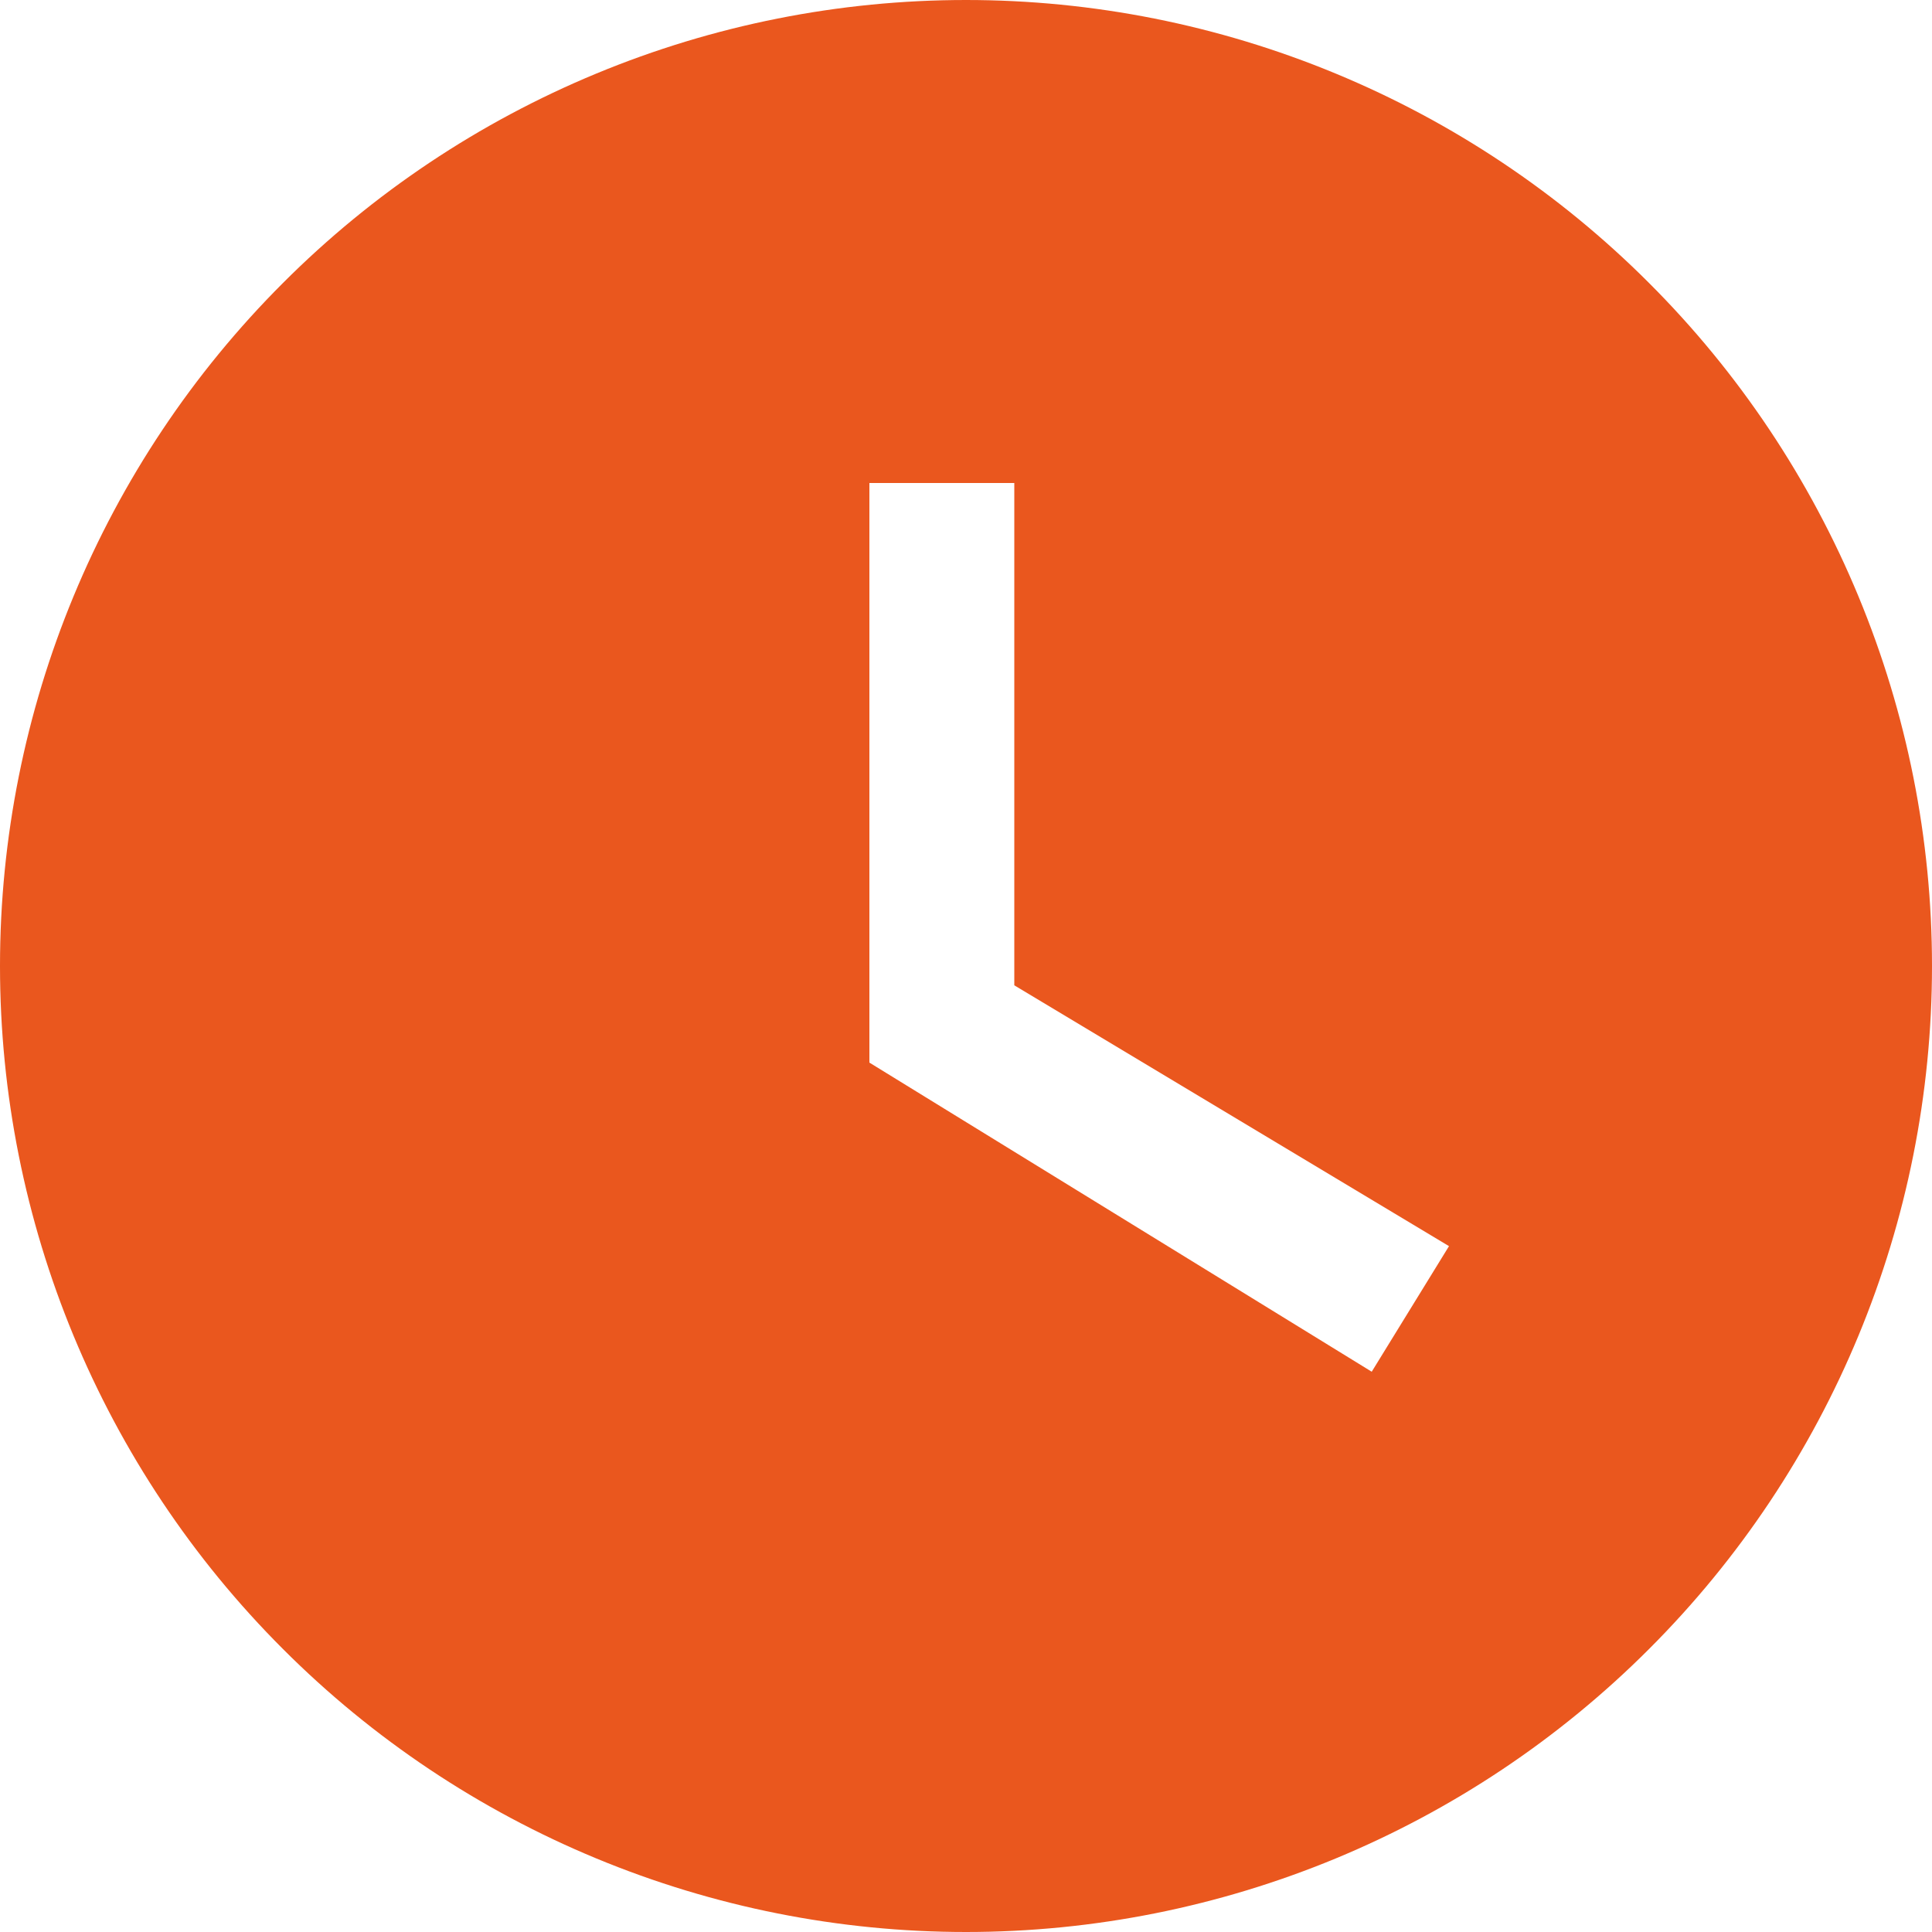
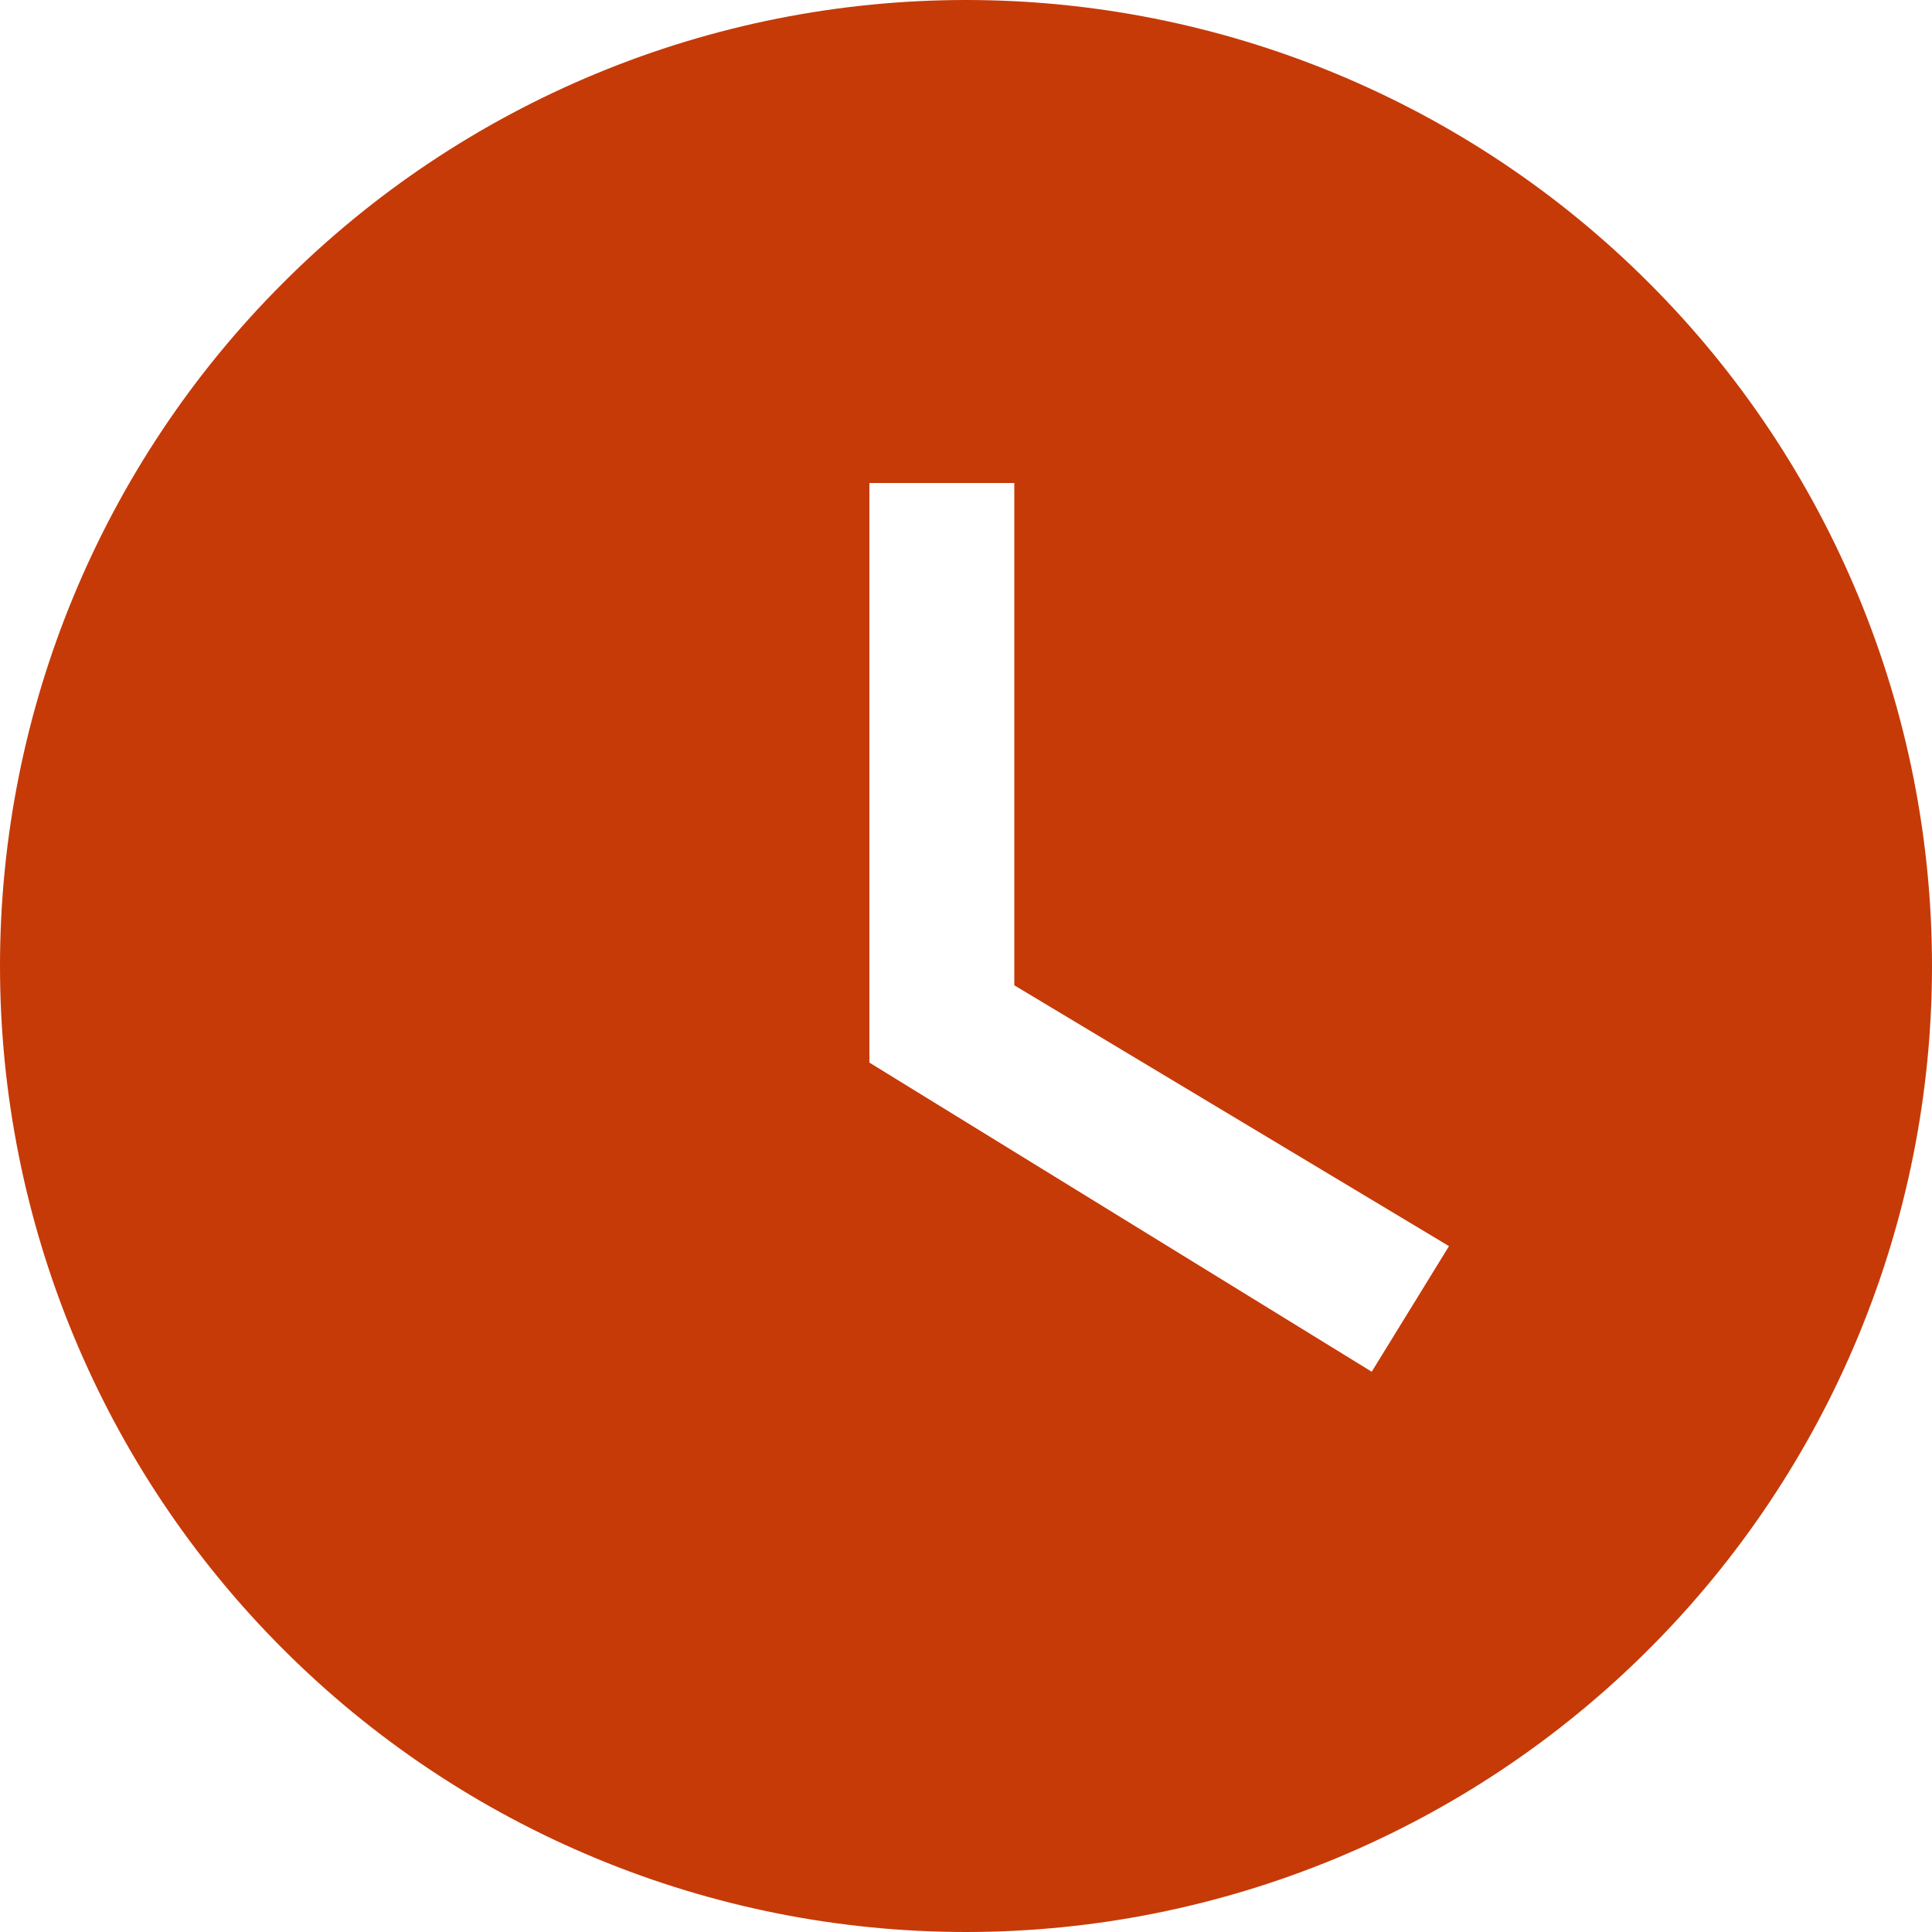
<svg xmlns="http://www.w3.org/2000/svg" width="15" height="15" viewBox="0 0 15 15" fill="none">
-   <path d="M7.5 0C6.515 0 5.54 0.194 4.63 0.571C3.72 0.948 2.893 1.5 2.197 2.197C0.79 3.603 0 5.511 0 7.5C0 9.489 0.79 11.397 2.197 12.803C2.893 13.5 3.72 14.052 4.63 14.429C5.54 14.806 6.515 15 7.5 15C9.489 15 11.397 14.21 12.803 12.803C14.21 11.397 15 9.489 15 7.5C15 6.515 14.806 5.54 14.429 4.63C14.052 3.72 13.5 2.893 12.803 2.197C12.107 1.5 11.28 0.948 10.37 0.571C9.46 0.194 8.485 0 7.5 0ZM10.65 10.65L6.75 8.25V3.75H7.875V7.65L11.25 9.675L10.65 10.65Z" fill="#EA571E" />
+   <path d="M7.5 0C6.515 0 5.54 0.194 4.63 0.571C3.72 0.948 2.893 1.5 2.197 2.197C0.79 3.603 0 5.511 0 7.5C0 9.489 0.79 11.397 2.197 12.803C2.893 13.5 3.72 14.052 4.63 14.429C5.54 14.806 6.515 15 7.5 15C9.489 15 11.397 14.21 12.803 12.803C14.21 11.397 15 9.489 15 7.5C15 6.515 14.806 5.54 14.429 4.63C14.052 3.72 13.5 2.893 12.803 2.197C12.107 1.5 11.28 0.948 10.37 0.571C9.46 0.194 8.485 0 7.5 0ZM10.65 10.65L6.75 8.25V3.75H7.875V7.65L11.25 9.675L10.65 10.65Z" fill="#C63A08" />
</svg>
